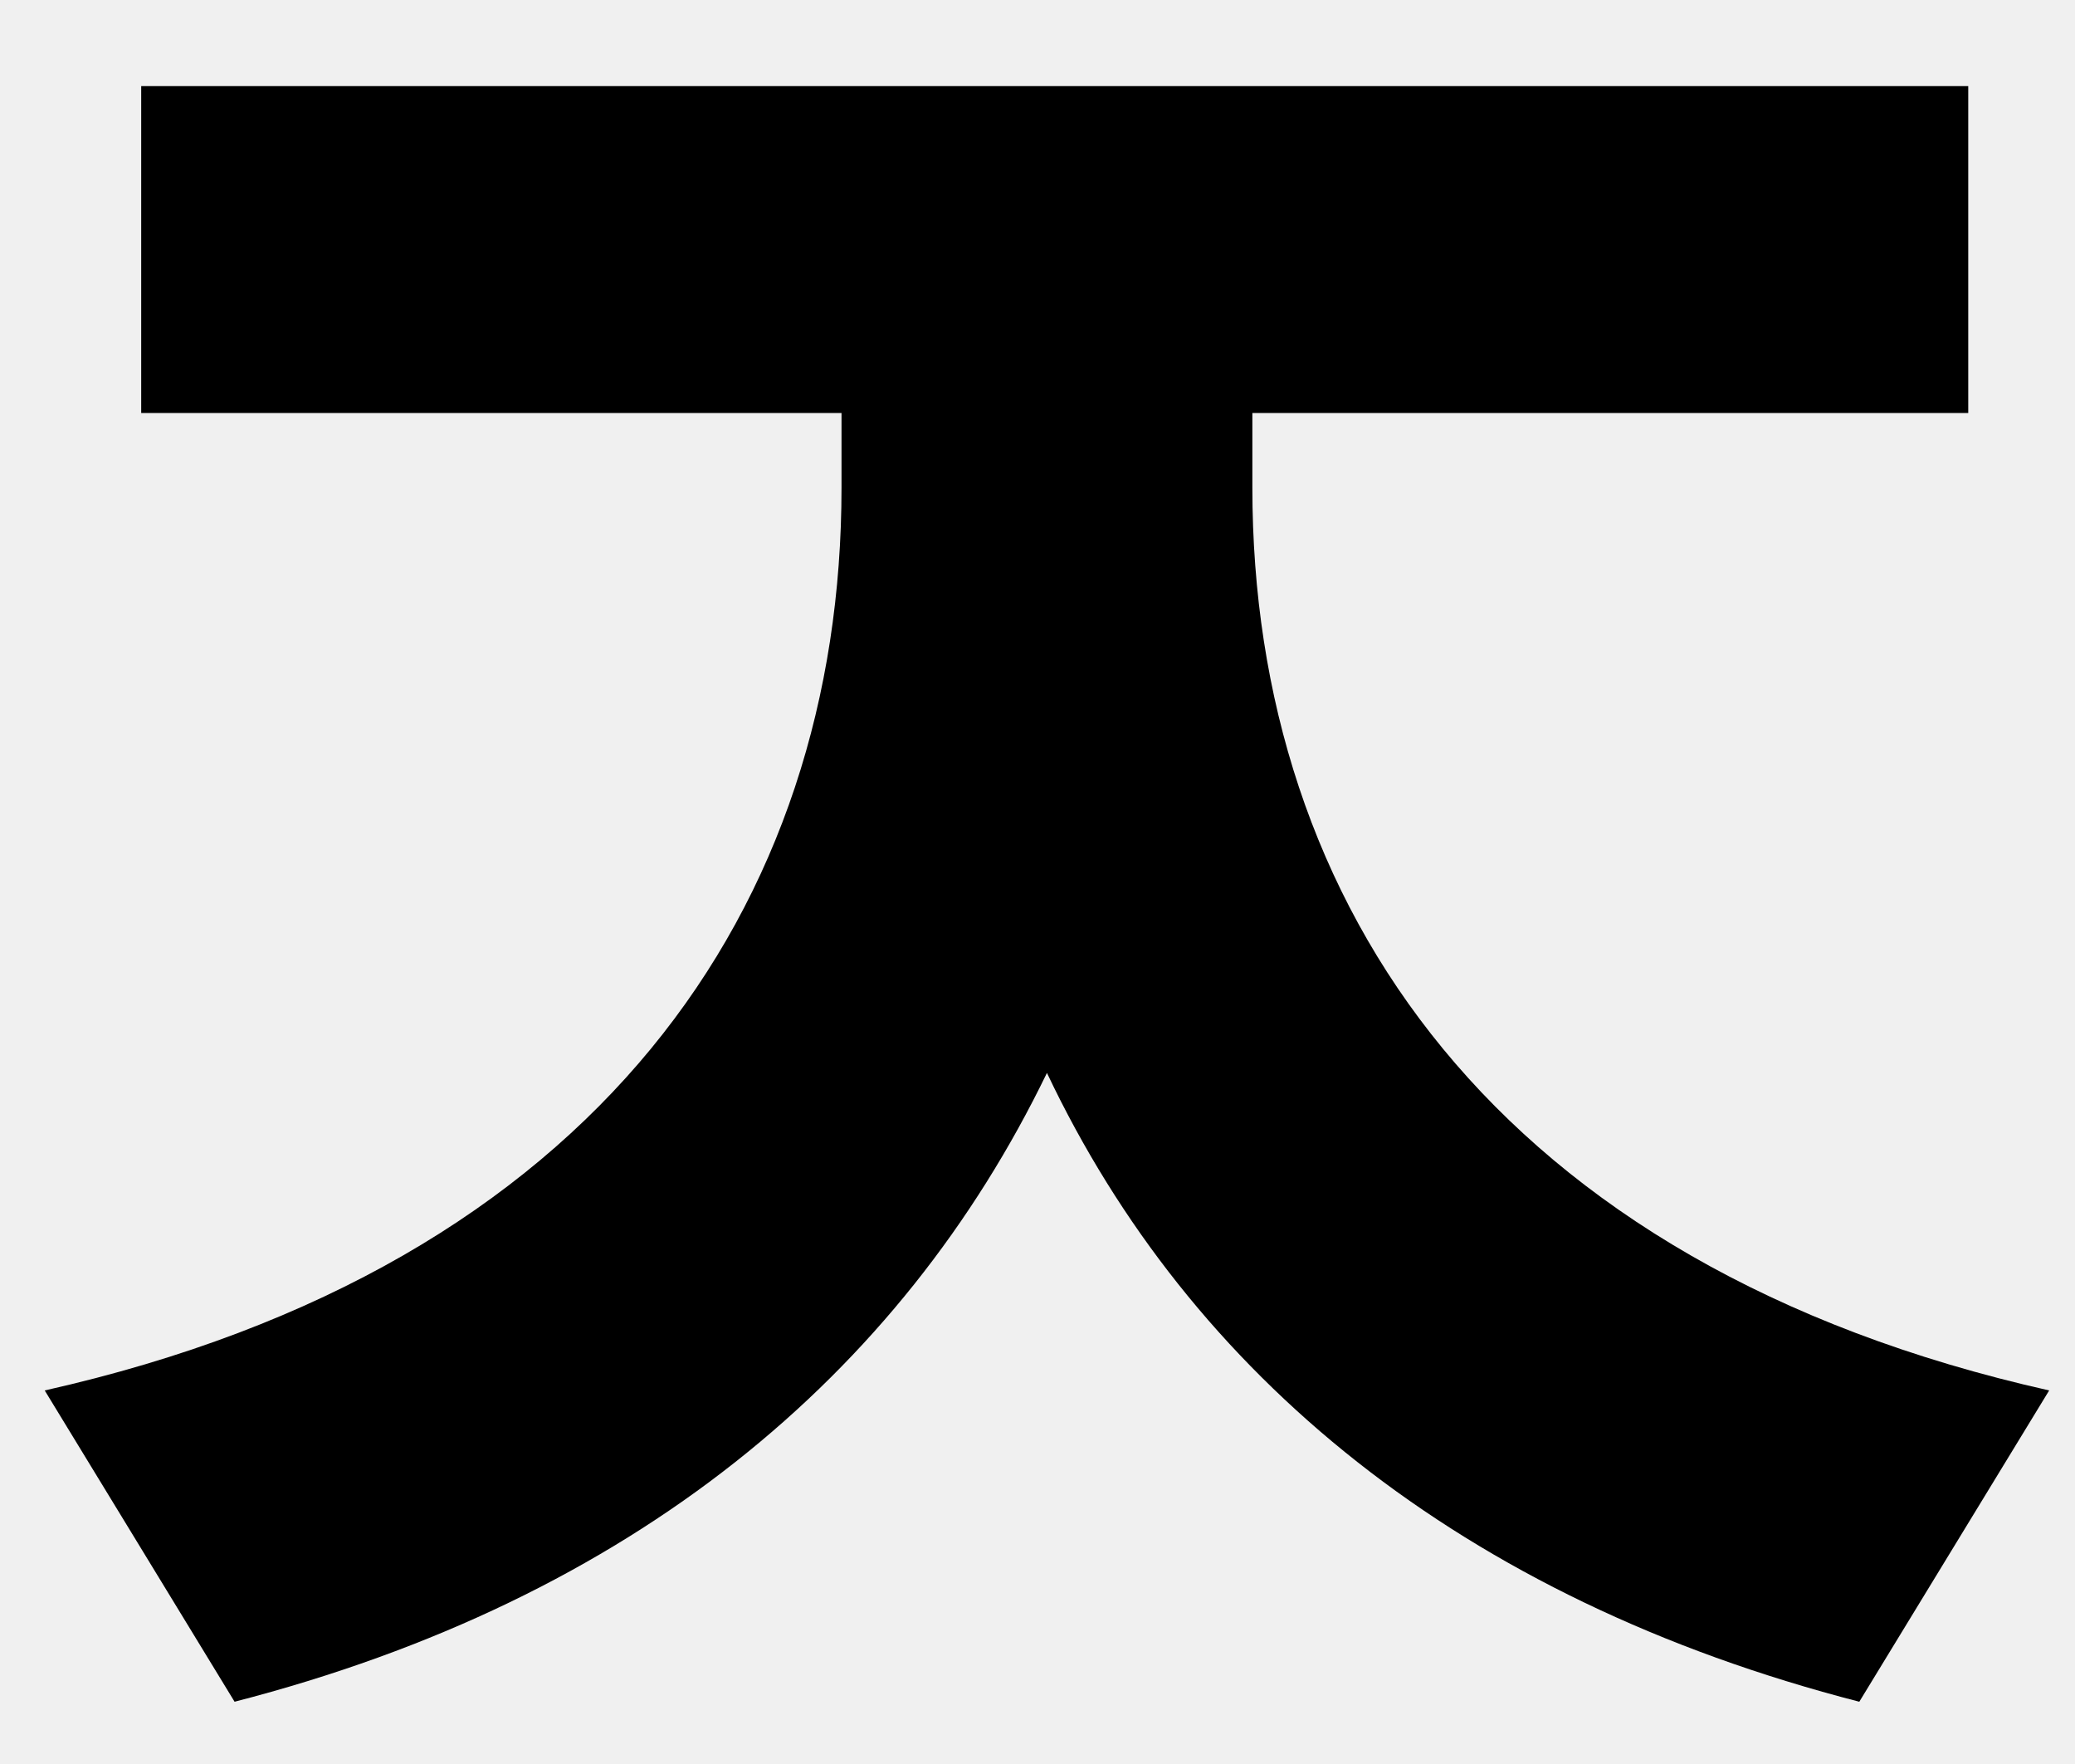
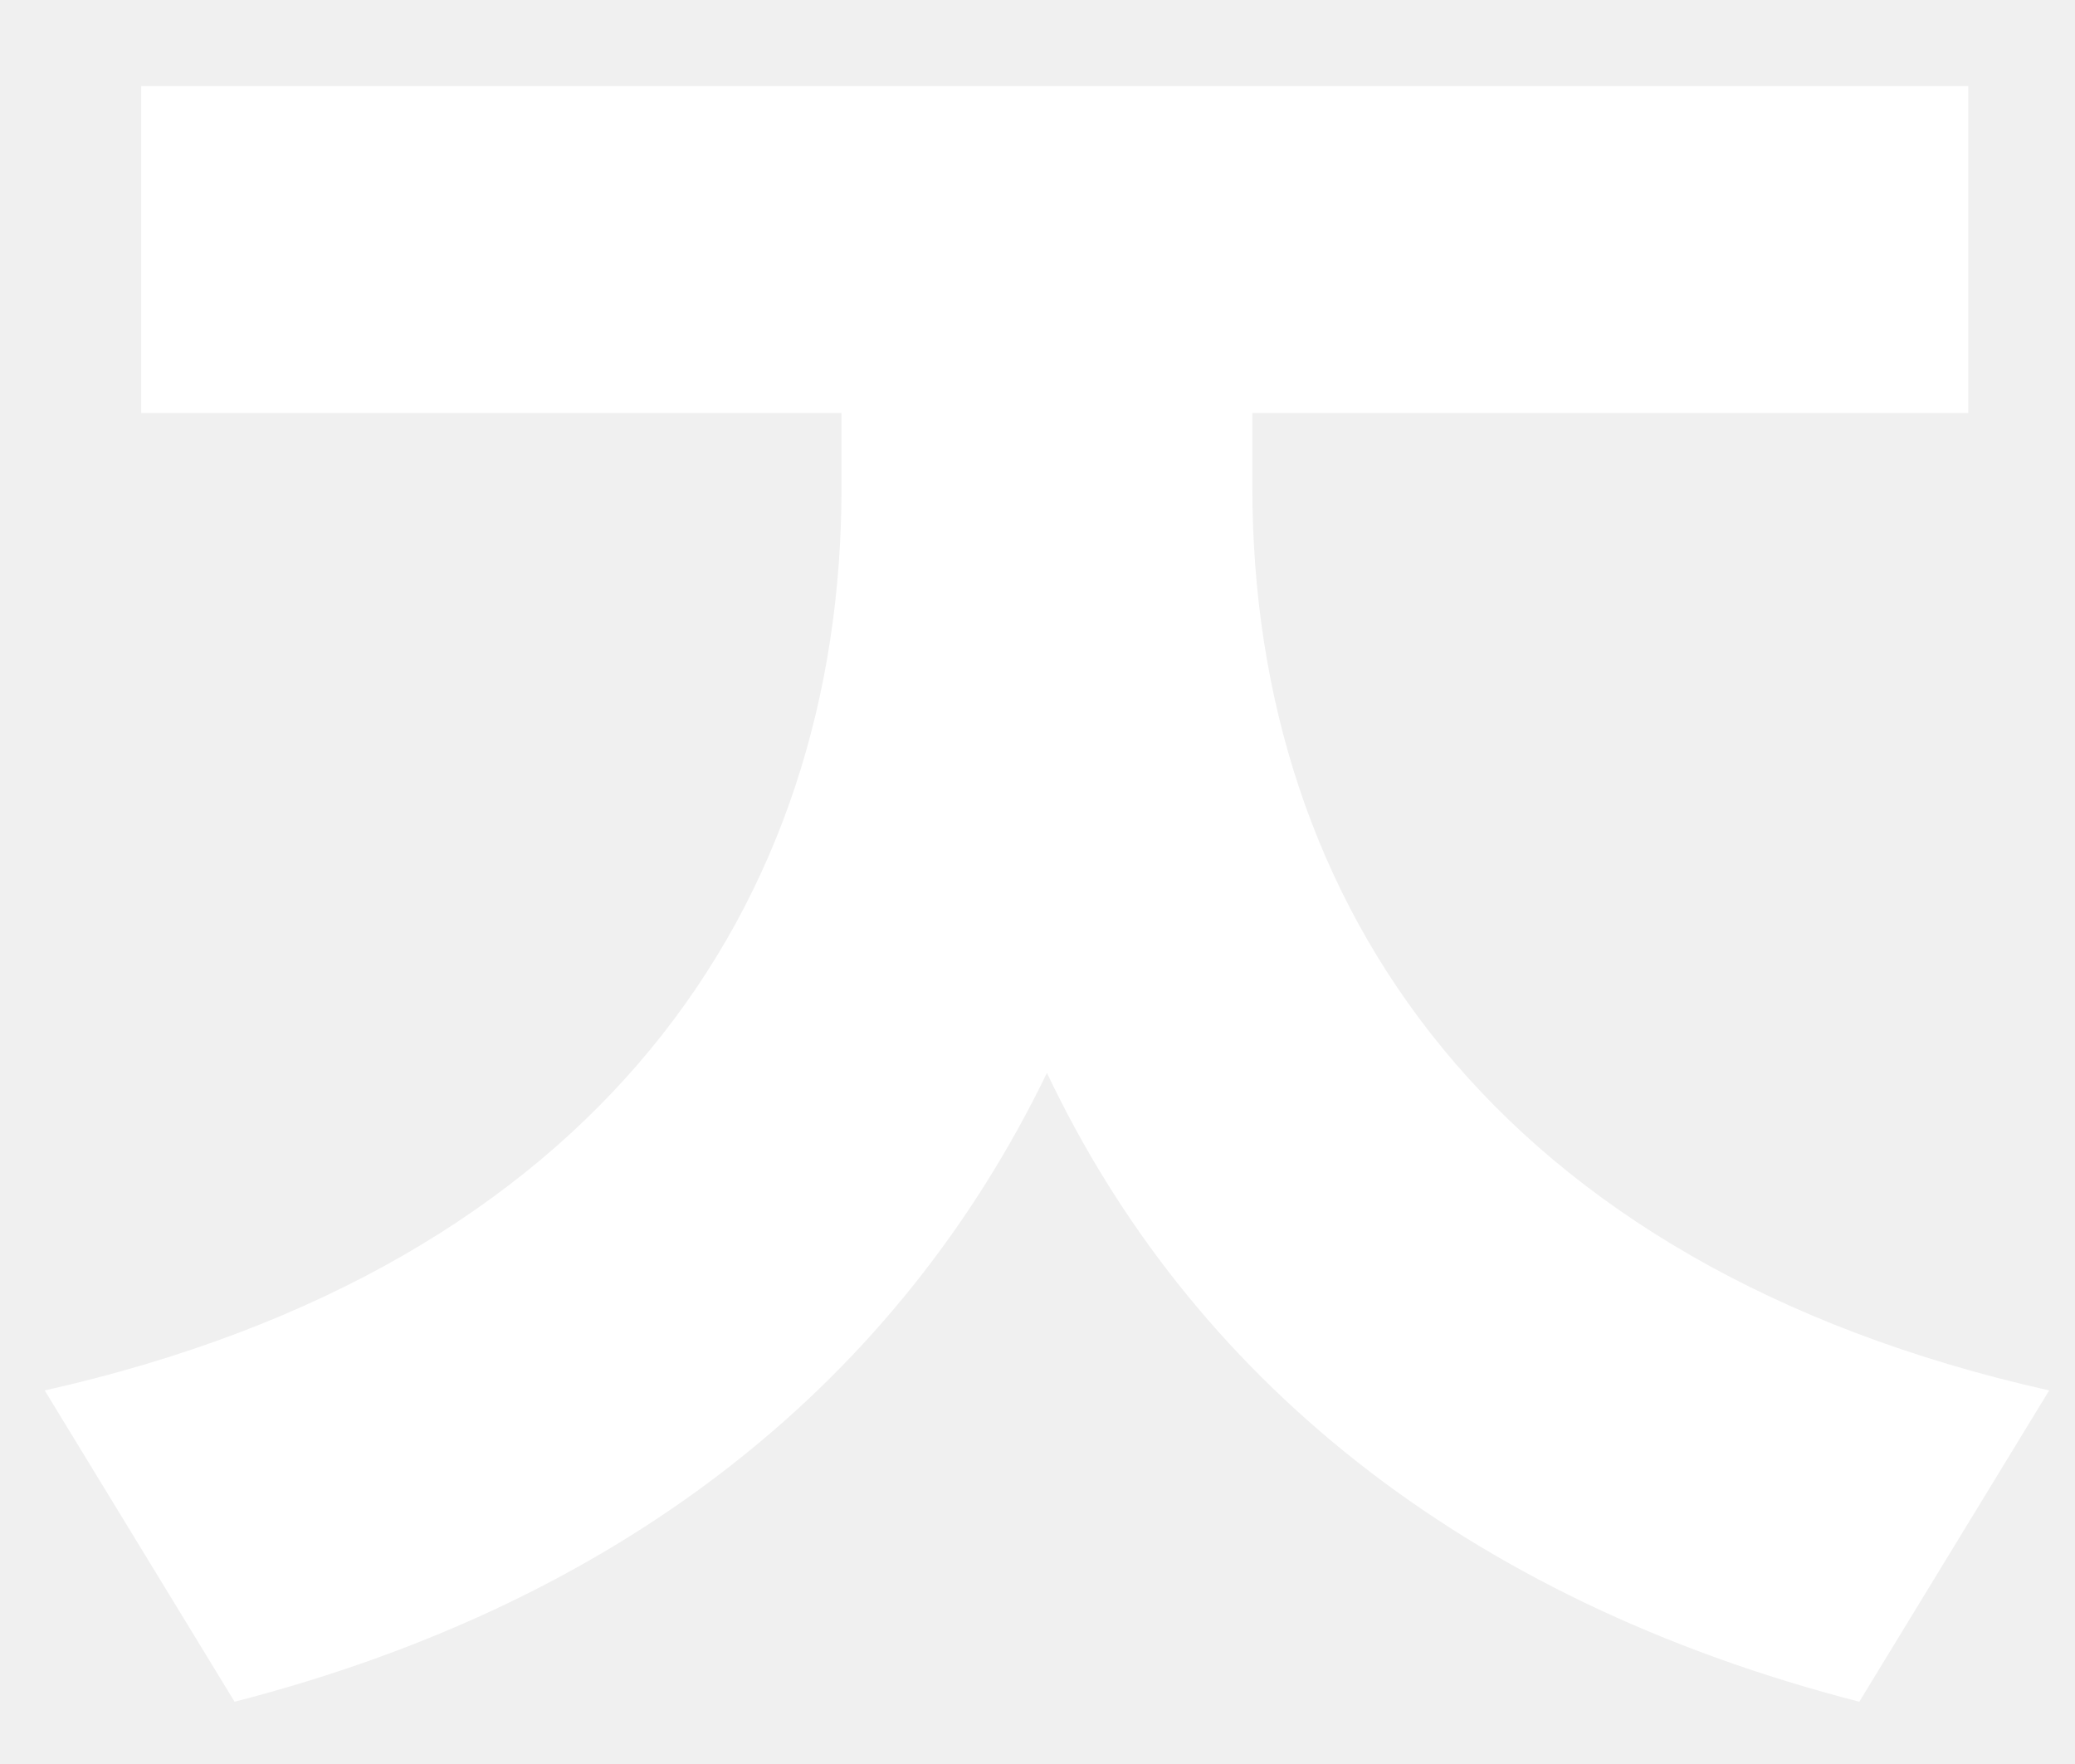
<svg xmlns="http://www.w3.org/2000/svg" width="20" height="17" viewBox="0 0 20 17" fill="none">
-   <path d="M12.071 3.98H18.971V0.83H1.361V3.98H8.111V4.7C8.111 8.72 5.771 12.2 0.431 13.4L2.261 16.4C6.101 15.41 8.681 13.25 10.091 10.34C11.471 13.25 14.081 15.41 17.921 16.4L19.751 13.4C14.411 12.2 12.071 8.72 12.071 4.7V3.98Z" fill="black" />
+   <path d="M12.071 3.98H18.971V0.83H1.361V3.98H8.111V4.7C8.111 8.72 5.771 12.2 0.431 13.4L2.261 16.4C6.101 15.41 8.681 13.25 10.091 10.34C11.471 13.25 14.081 15.41 17.921 16.4L19.751 13.4C14.411 12.2 12.071 8.72 12.071 4.7V3.98Z" fill="white" />
</svg>
